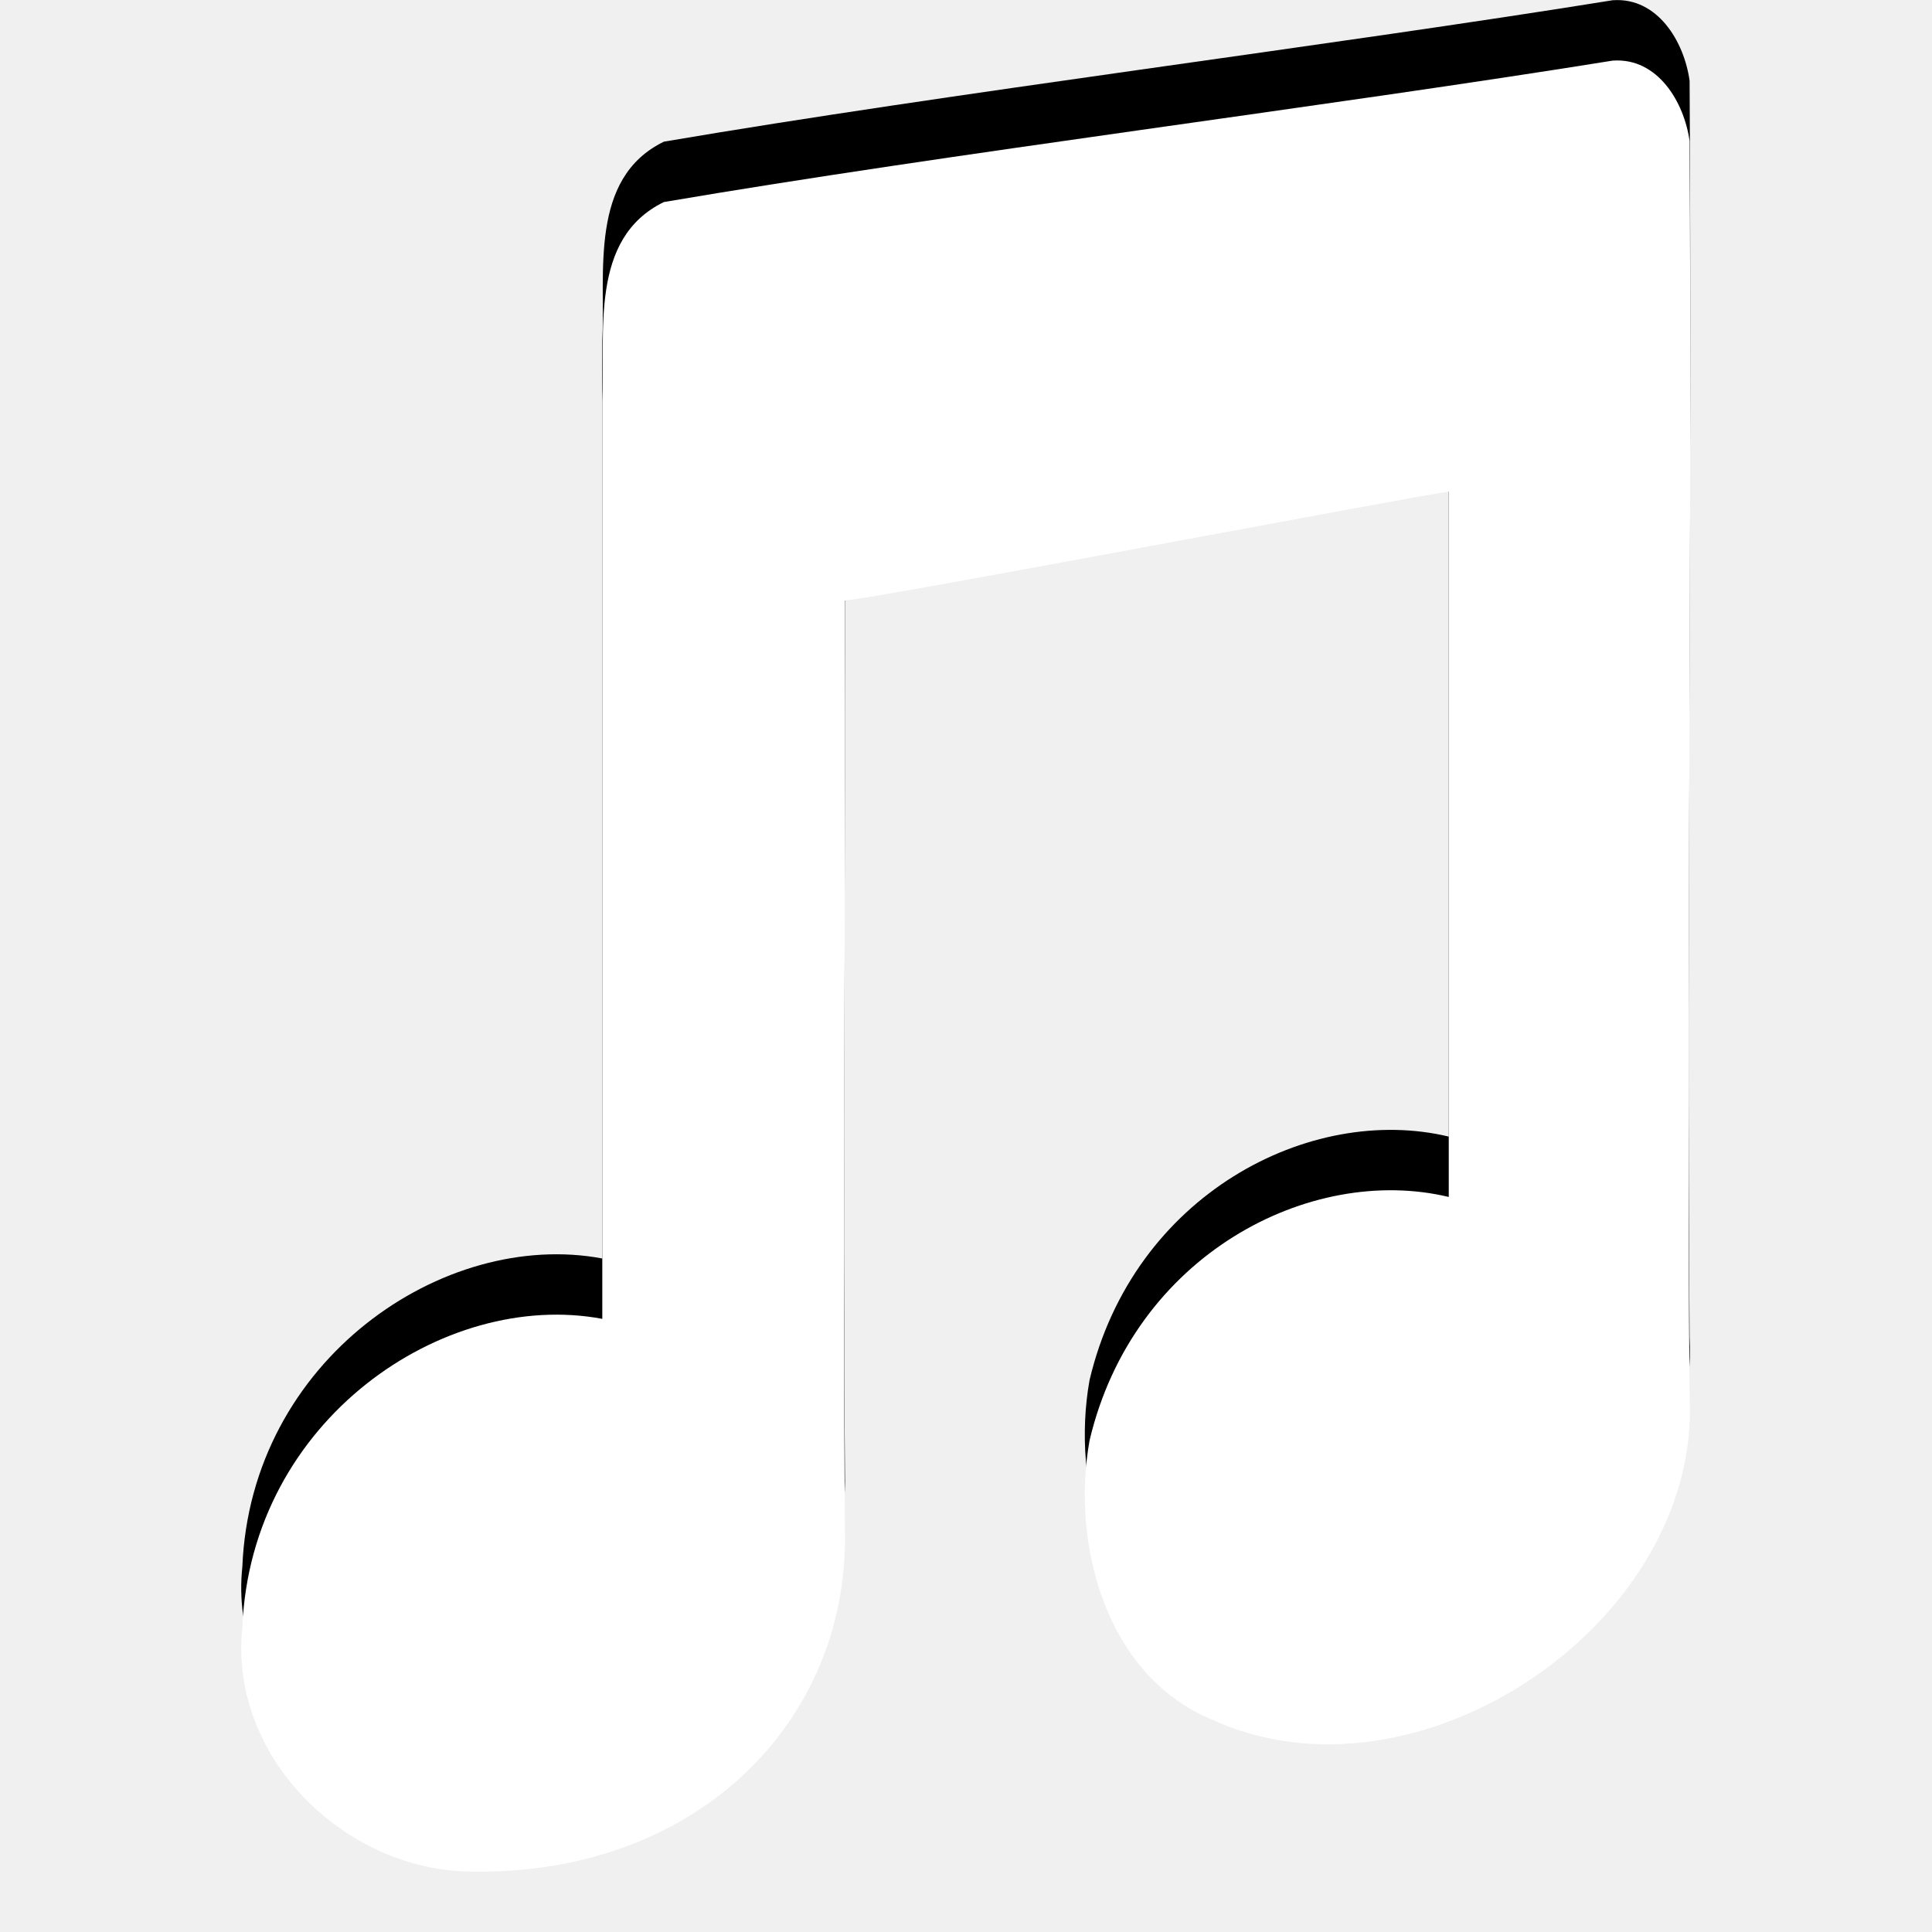
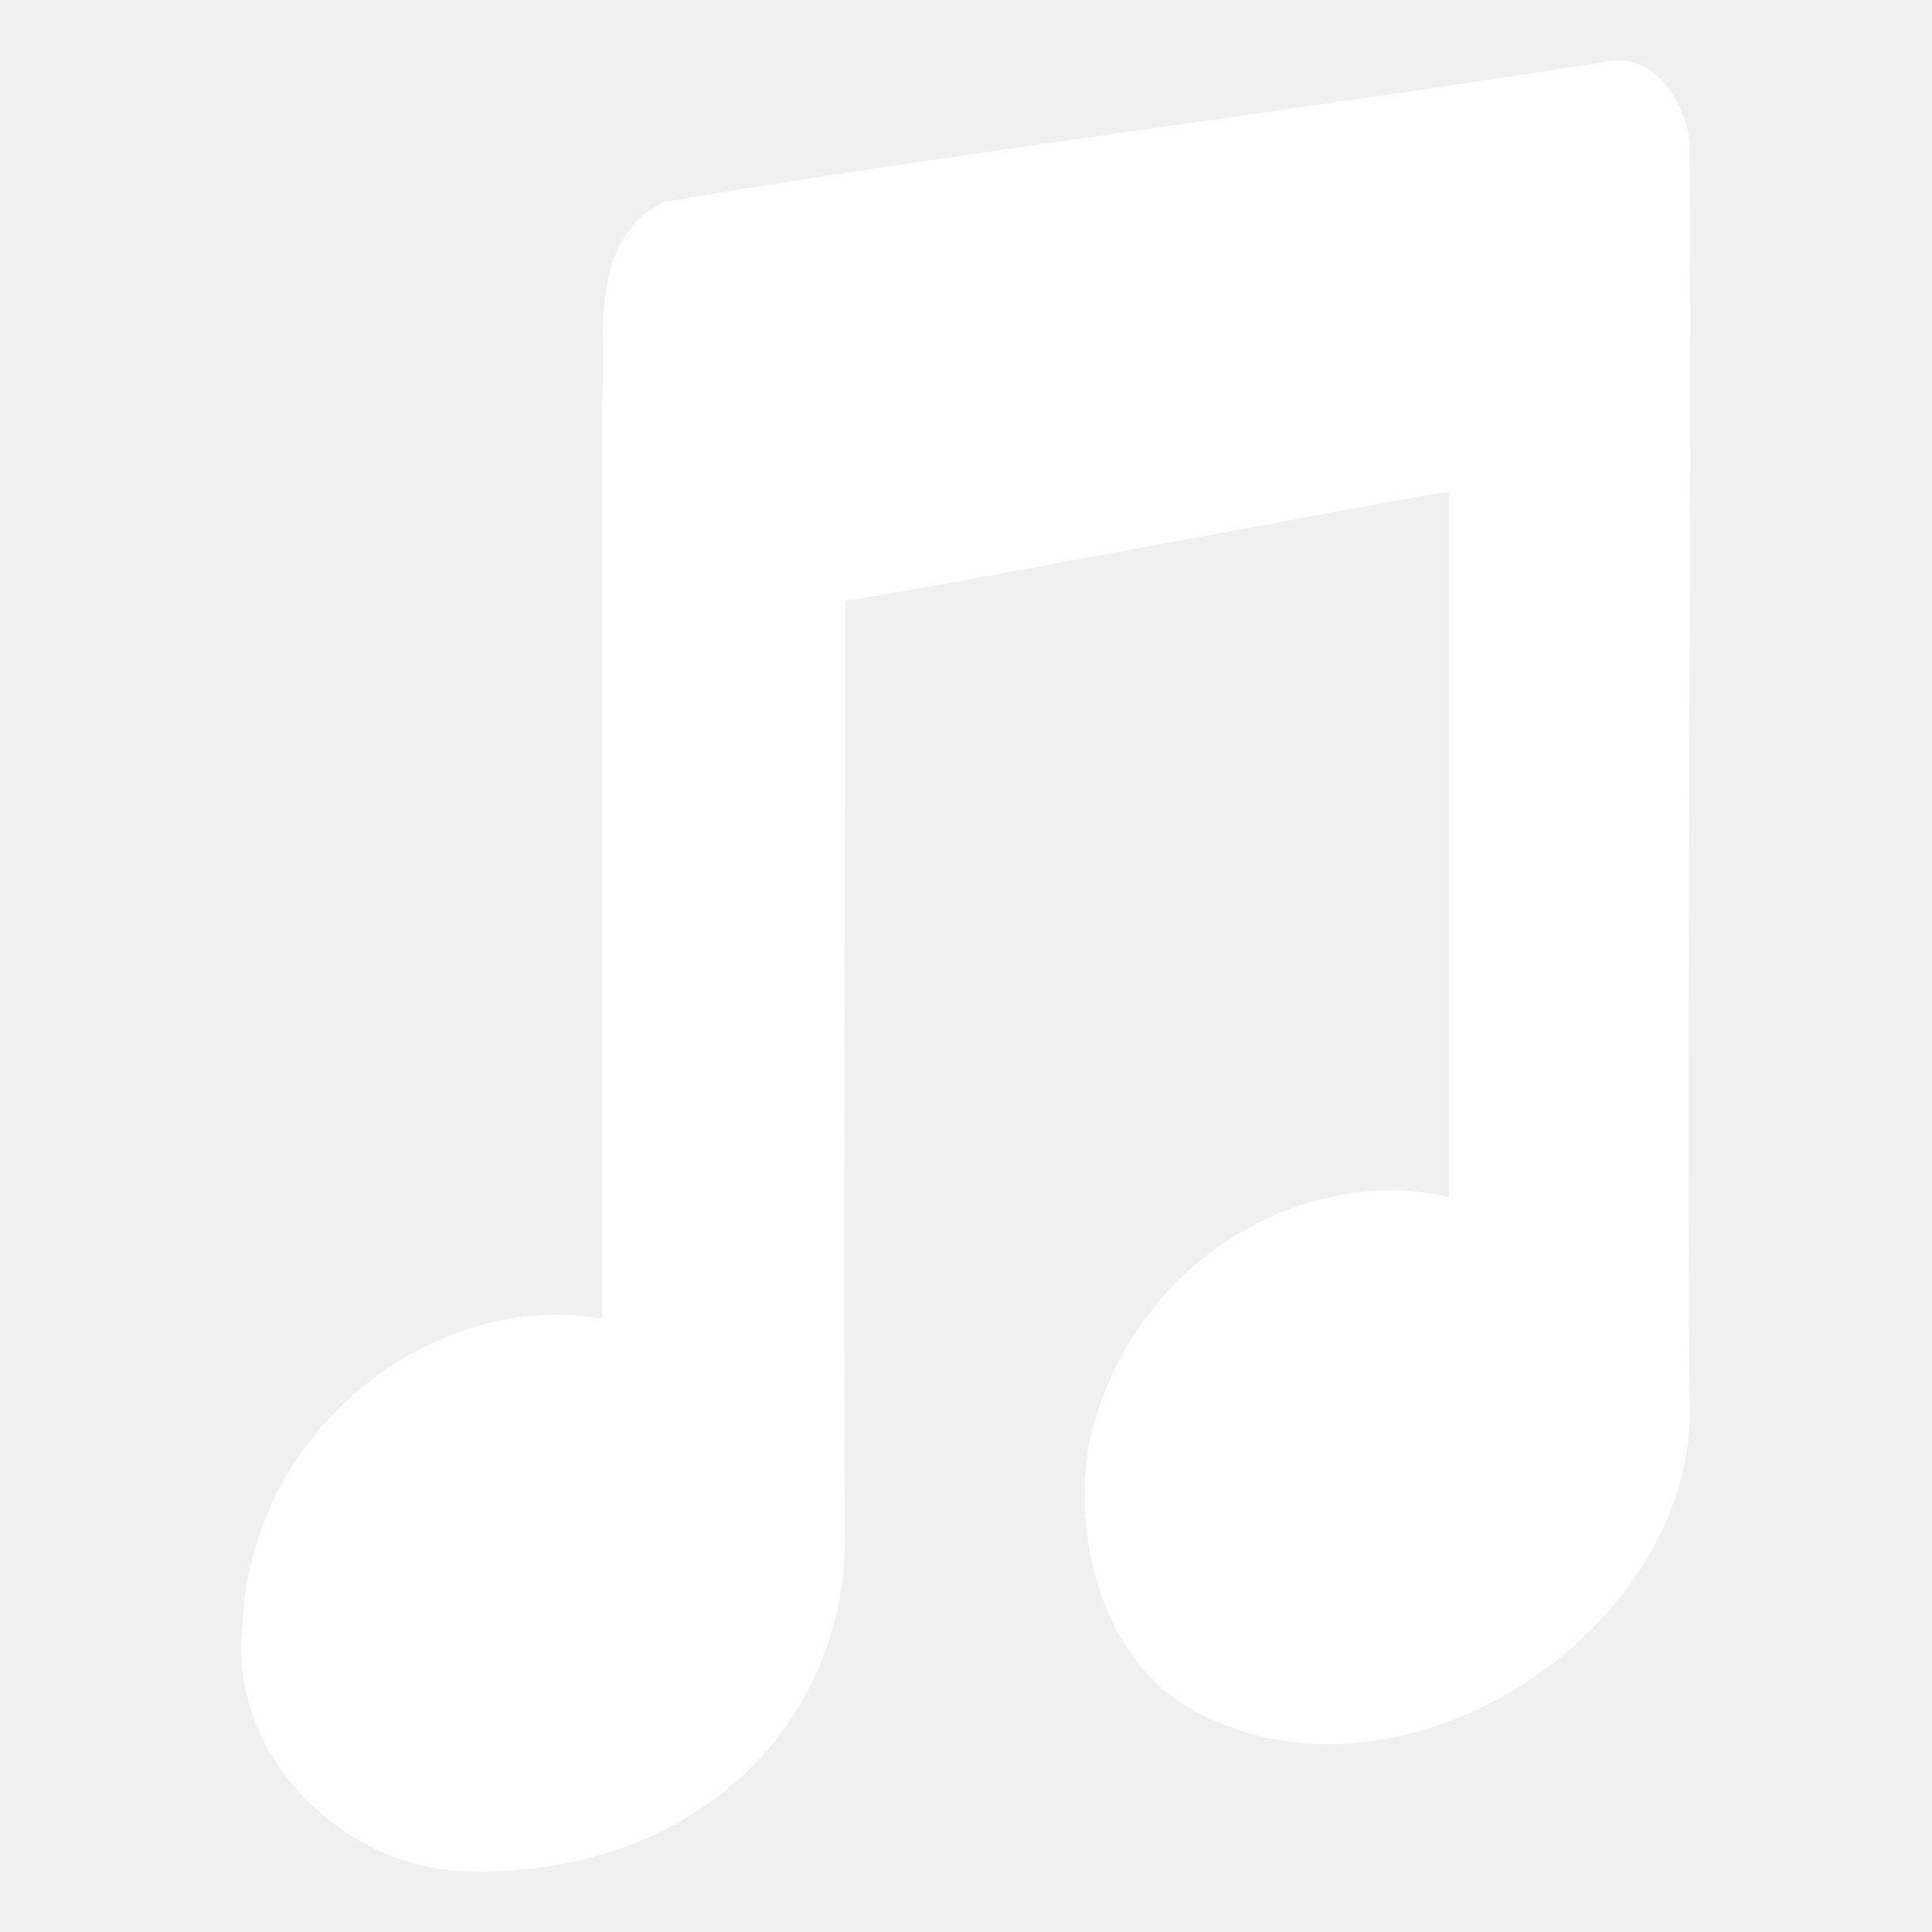
<svg xmlns="http://www.w3.org/2000/svg" height="32" width="32" version="1.1">
-   <g transform="translate(581.71 -2.0765)">
-     <path d="m-554.99 2.079c-4.714 0.76-11.023 1.542-15.724 2.344-1.245 0.607-0.965 2.171-1.02 3.306v15.192c-2.623-0.493-5.823 1.675-5.962 5.107-0.227 2.137 1.668 3.997 3.729 4.047 3.689 0.09 6.213-2.358 6.253-5.454-0.04-5.199 0.012-10.4 0-15.599 0.571-0.042 9.222-1.693 10-1.803v11.683c-2.293-0.549-5.224 0.957-5.95 4.035-0.307 1.725 0.273 3.89 2.023 4.62 3.416 1.57 8.107-1.61 7.916-5.342-0.053-6.932 0.043-13.868 0-20.801-0.09-0.652-0.531-1.381-1.264-1.334z" />
-     <path d="m-554.99 3.079c-4.714 0.76-11.023 1.542-15.724 2.344-1.245 0.607-0.965 2.171-1.02 3.306v15.192c-2.623-0.493-5.823 1.675-5.962 5.107-0.227 2.137 1.668 3.997 3.729 4.047 3.689 0.09 6.213-2.358 6.253-5.454-0.04-5.199 0.012-10.4 0-15.599 0.571-0.042 9.222-1.693 10-1.803v11.683c-2.293-0.549-5.224 0.957-5.95 4.035-0.307 1.725 0.273 3.89 2.023 4.62 3.416 1.57 8.107-1.61 7.916-5.342-0.053-6.932 0.043-13.868 0-20.801-0.09-0.652-0.531-1.381-1.264-1.334z" fill="#fff" />
-   </g>
+   <path d="m26.72 1.002c-4.714 0.76-11.023 1.542-15.724 2.344-1.245 0.607-0.965 2.171-1.02 3.306v15.192c-2.623-0.493-5.823 1.675-5.962 5.107-0.227 2.137 1.668 3.997 3.729 4.047 3.689 0.09 6.213-2.358 6.253-5.454-0.04-5.199 0.012-10.4 0-15.599 0.571-0.042 9.222-1.693 10-1.803v11.683c-2.293-0.549-5.224 0.957-5.95 4.035-0.307 1.725 0.273 3.89 2.023 4.62 3.416 1.57 8.107-1.61 7.916-5.342-0.053-6.932 0.043-13.868 0-20.801-0.09-0.652-0.532-1.382-1.265-1.335z" fill="#FFF" />
</svg>
